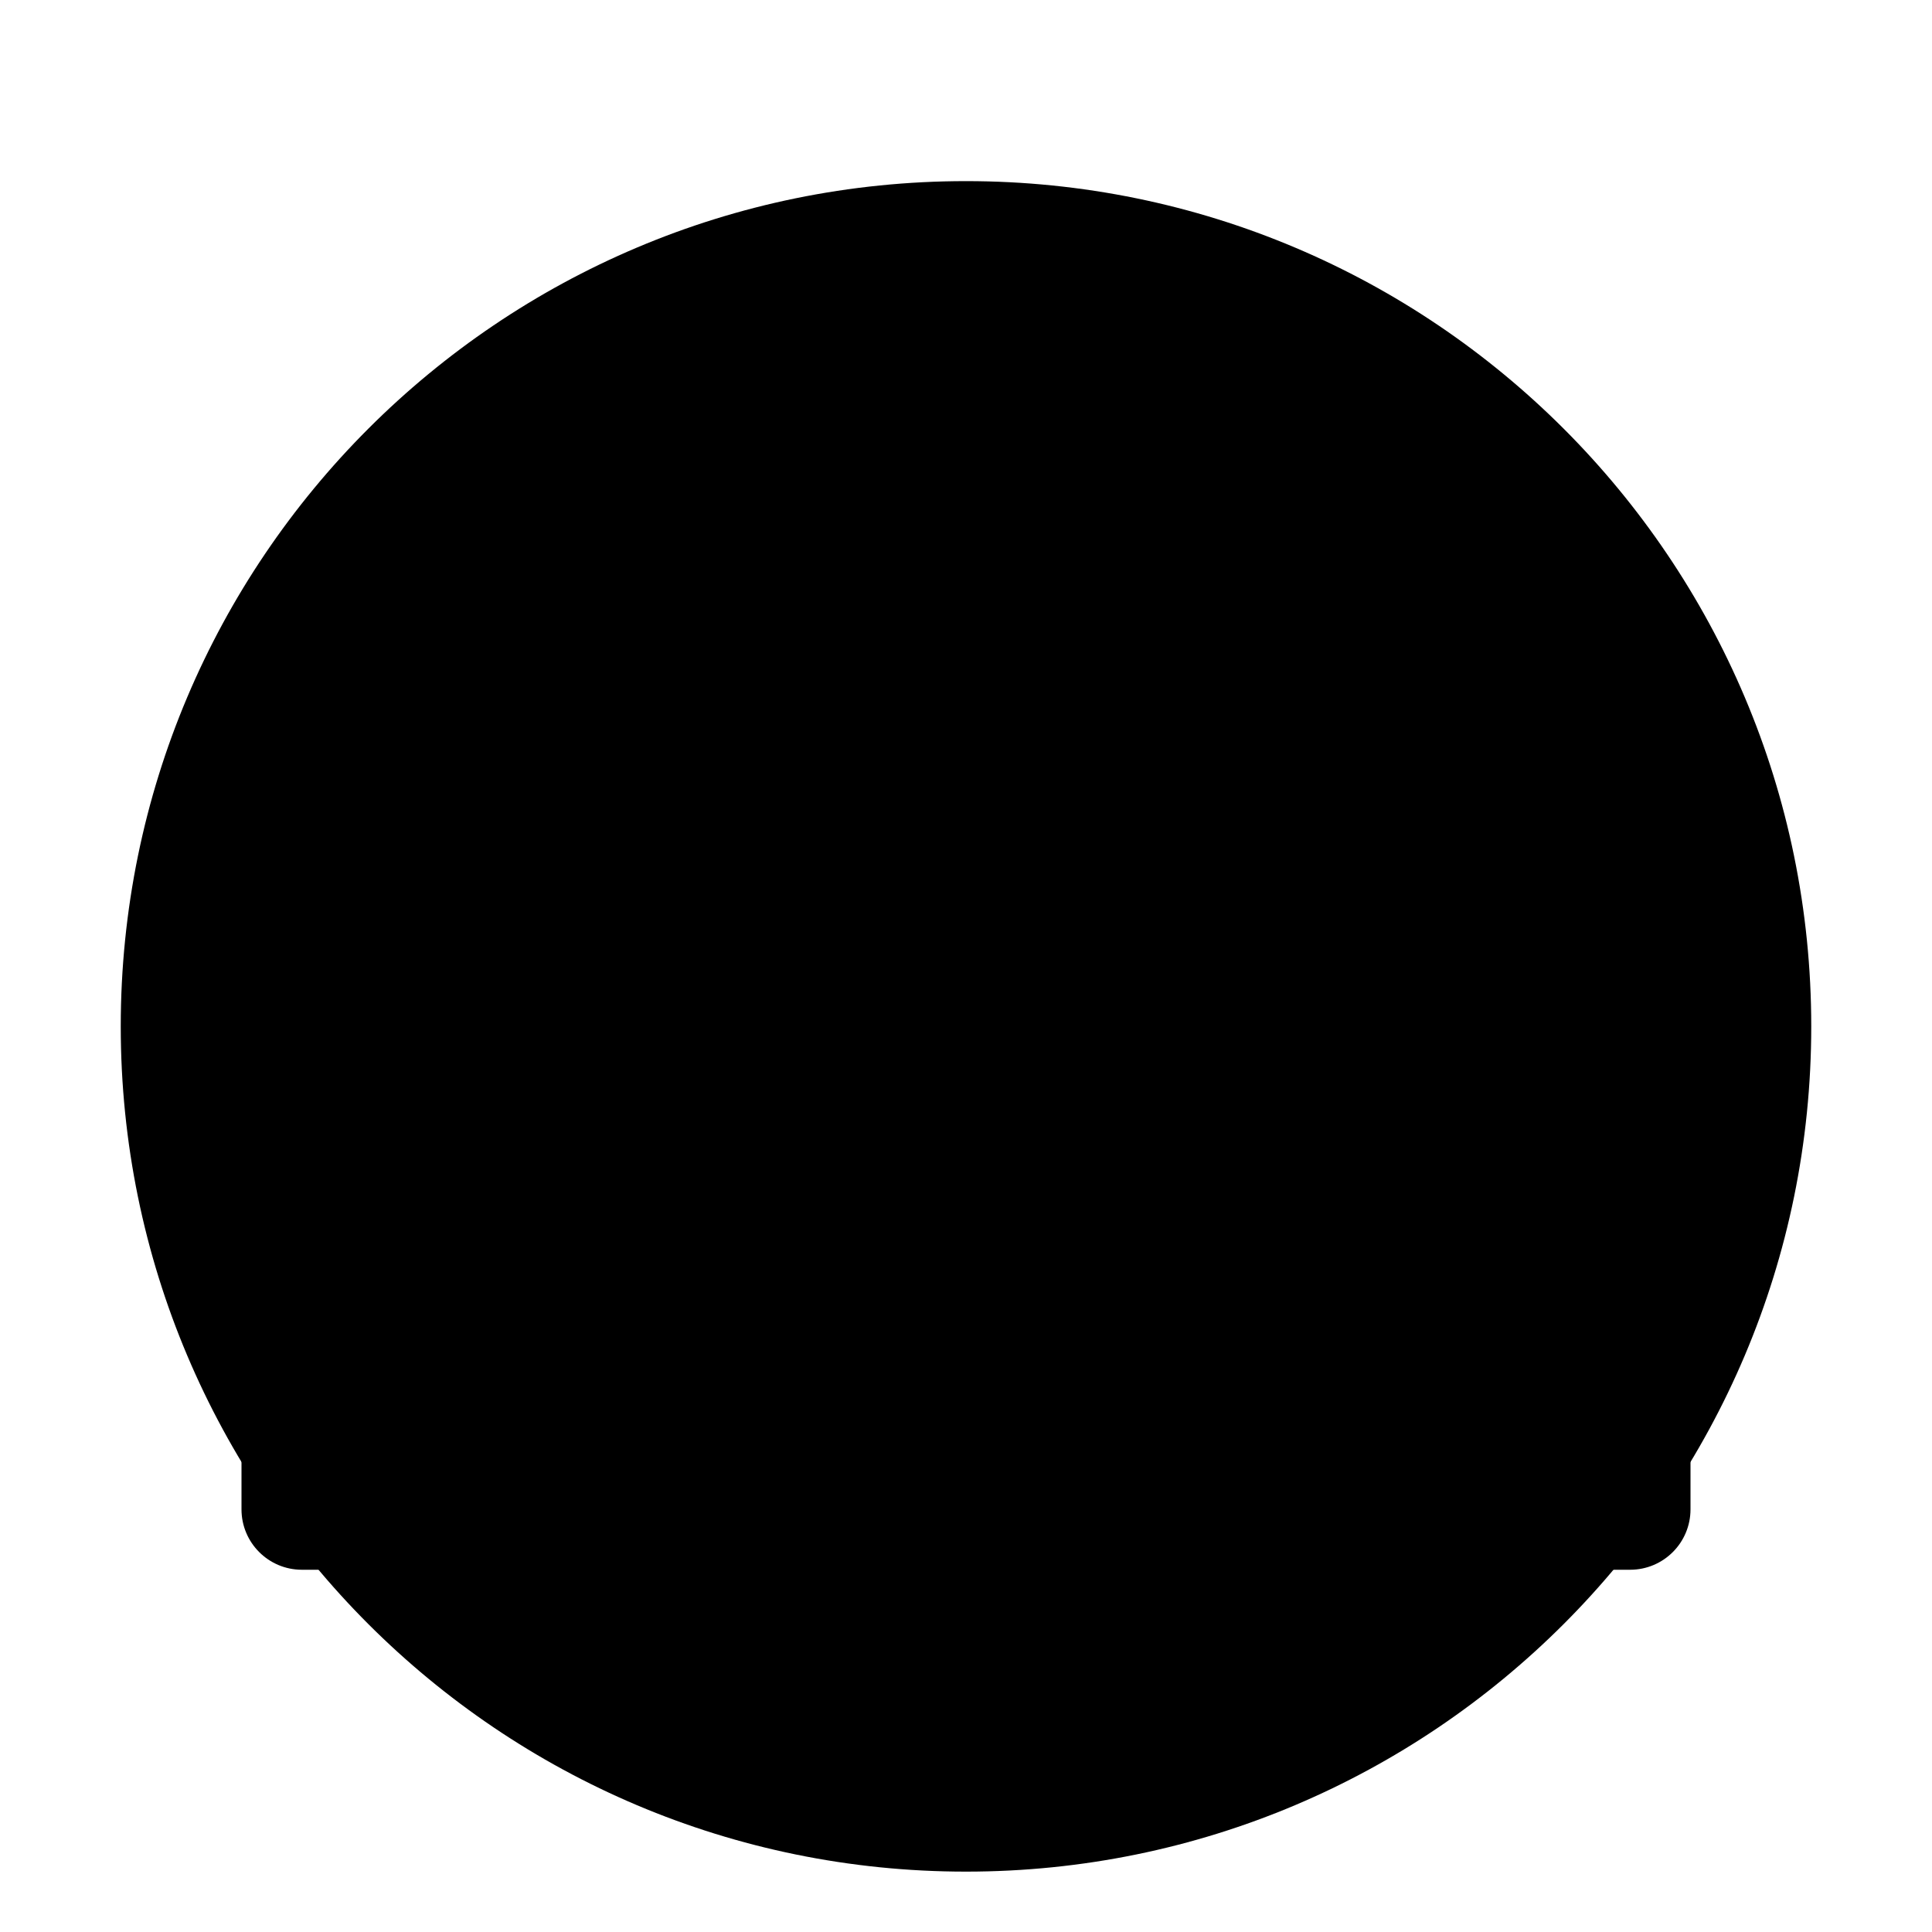
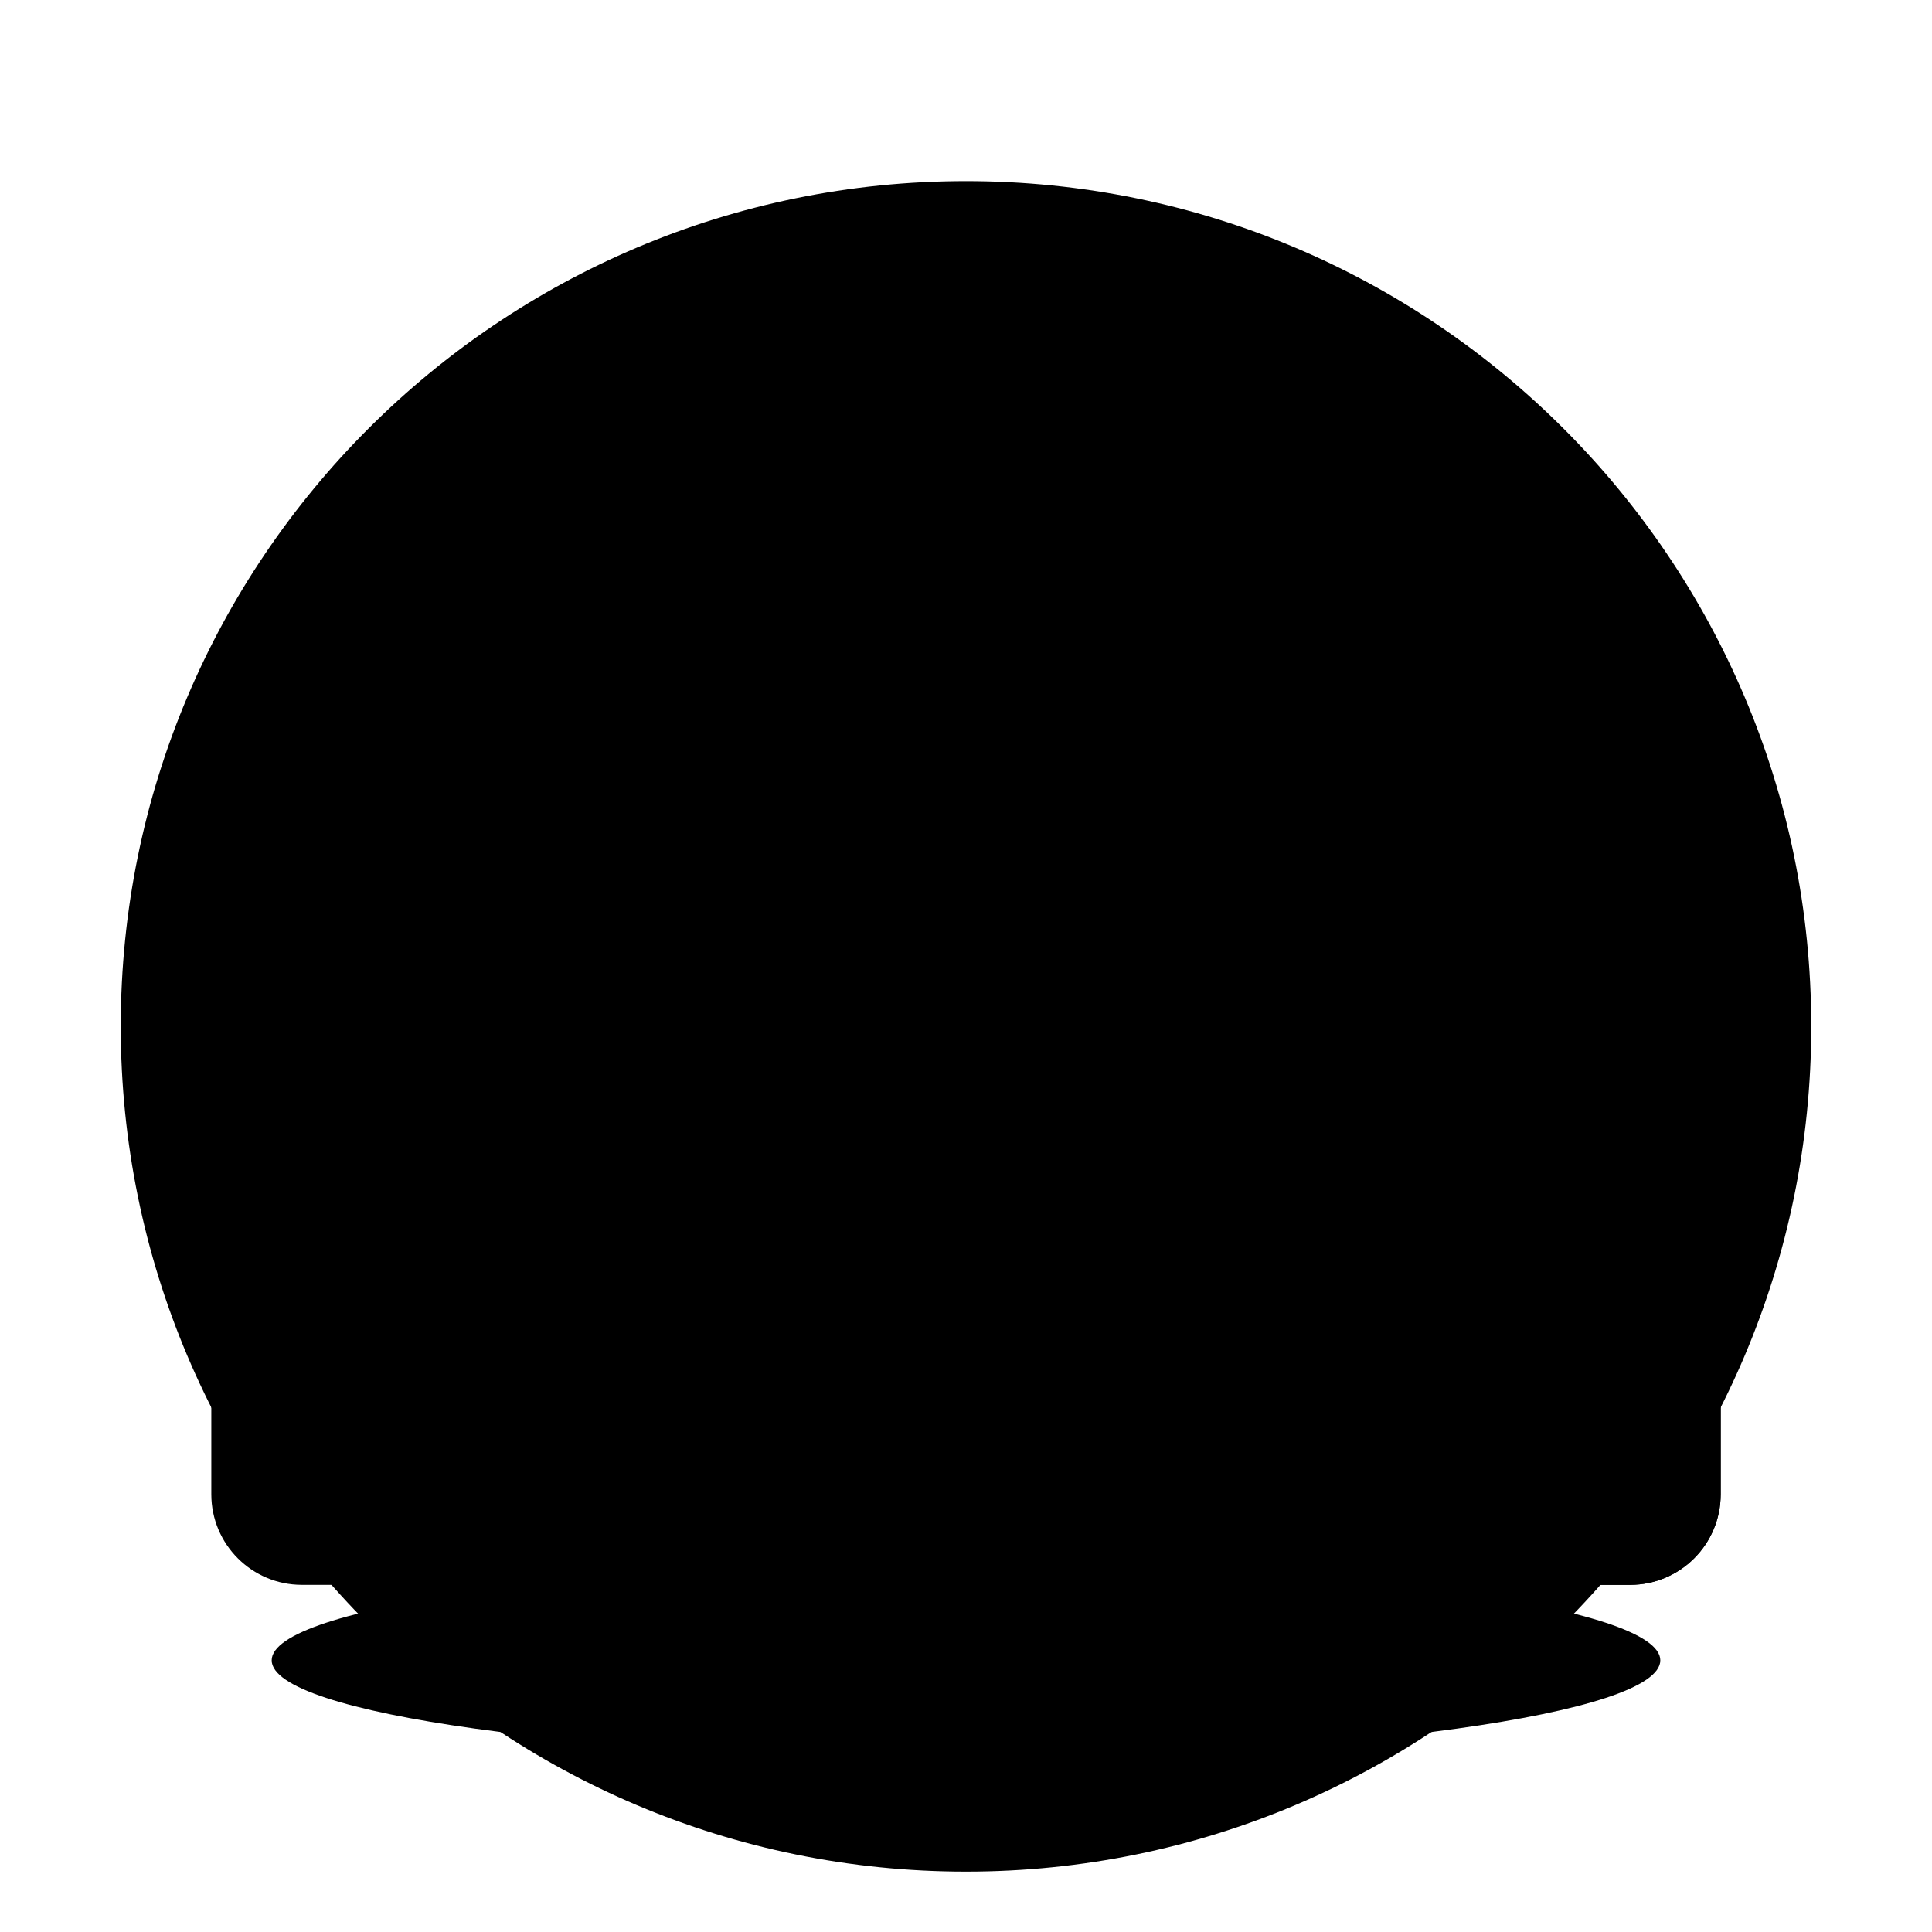
<svg xmlns="http://www.w3.org/2000/svg" viewBox="0 0 64 64" aria-hidden="true" focusable="false">
  <circle class="il-bg" cx="32" cy="34" r="28" />
-   <rect class="il-wood il-stroke" x="8" y="30" width="48" height="22" rx="2" />
-   <path class="il-line" d="M8 38h48M26 45h12" />
-   <rect class="il-cash il-stroke" x="14" y="22" width="16" height="10" />
-   <rect class="il-cash-dark il-stroke" x="32" y="20" width="16" height="12" />
+   <ellipse class="il-ground" cx="32" cy="55" rx="23" ry="3.2" />
+   <rect class="il-cash il-stroke" x="12" y="17" width="13" height="7.5" rx="1" transform="rotate(-7 18 21)" />
+   <rect class="il-cash-dark il-stroke" x="27" y="15" width="13" height="8" rx="1" />
+   <circle class="il-coin il-stroke" cx="47" cy="20" r="4.6" />
+   <path class="il-wood il-stroke" d="M12 30l4.5-7.5h31L52 30z" />
+   <path class="il-detail" d="M23 22.5V30M32 22.5V30M41 22.5V30" />
+   <rect class="il-wood il-stroke" x="7" y="29.5" width="50" height="23" rx="3" />
+   <path class="il-shade" d="M48 29.5h6a3 3 0 0 1 3 3v17a3 3 0 0 1-3 3h-6z" />
+   <path class="il-detail" d="M7 39.5h50" />
+   <path class="il-line" d="M26 46.5h12" />
</svg>
